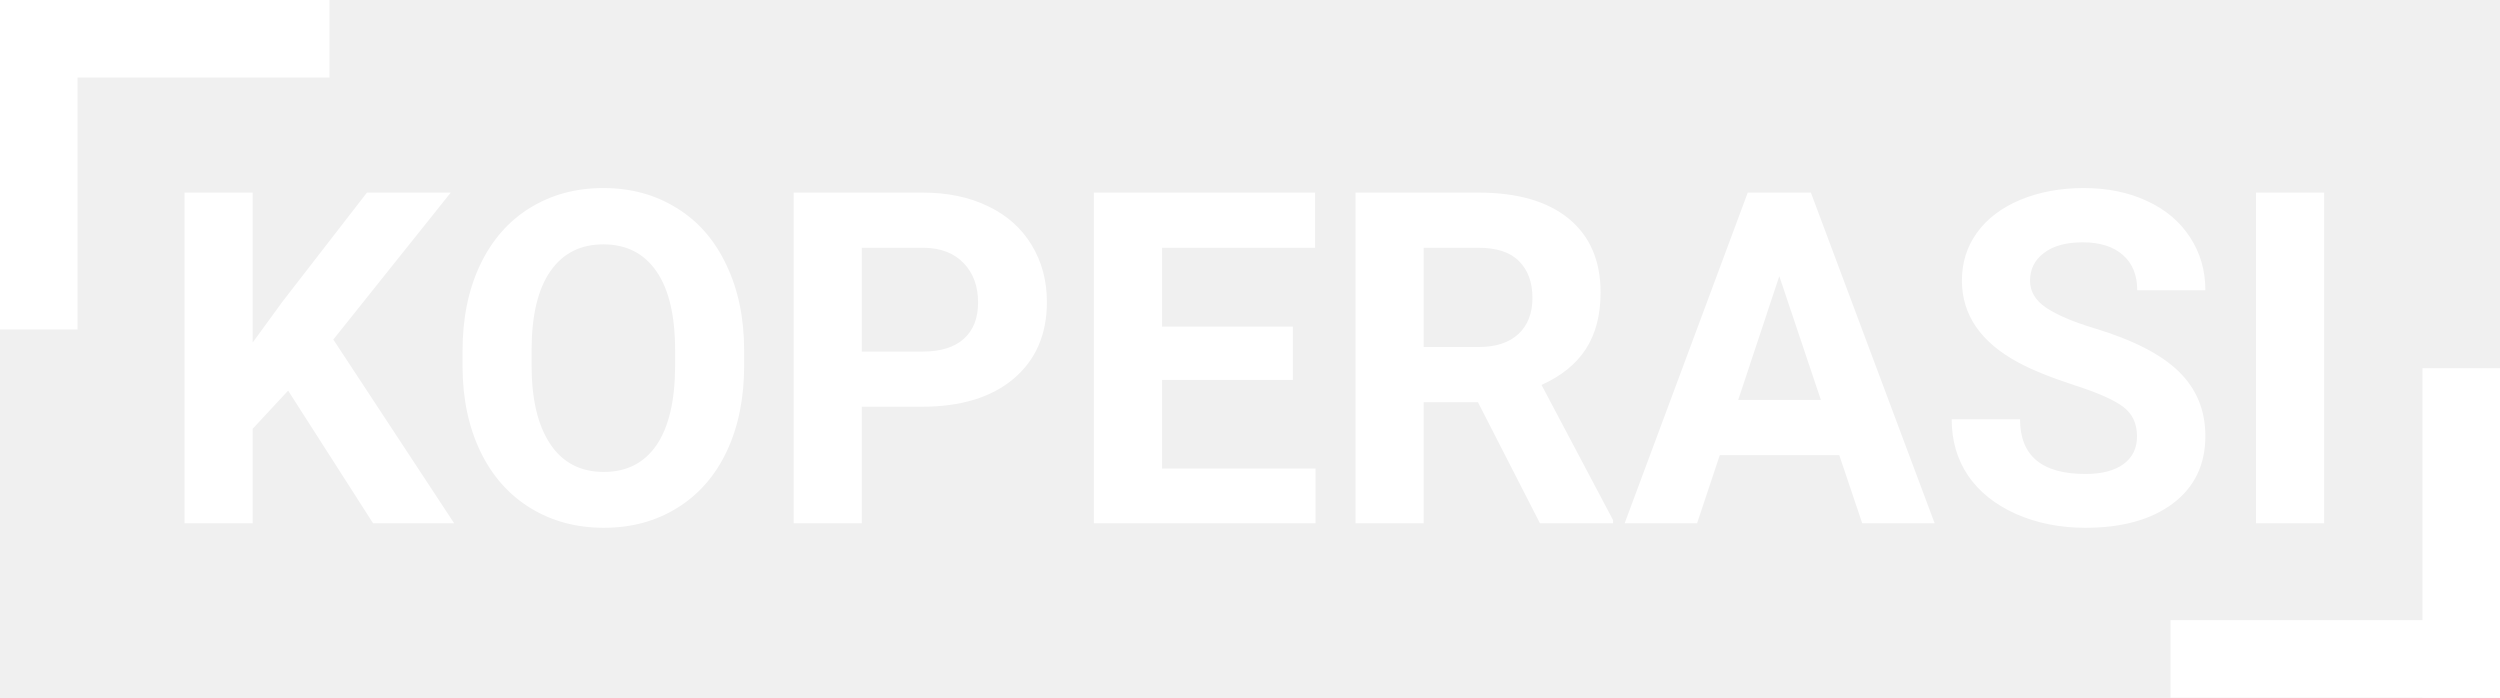
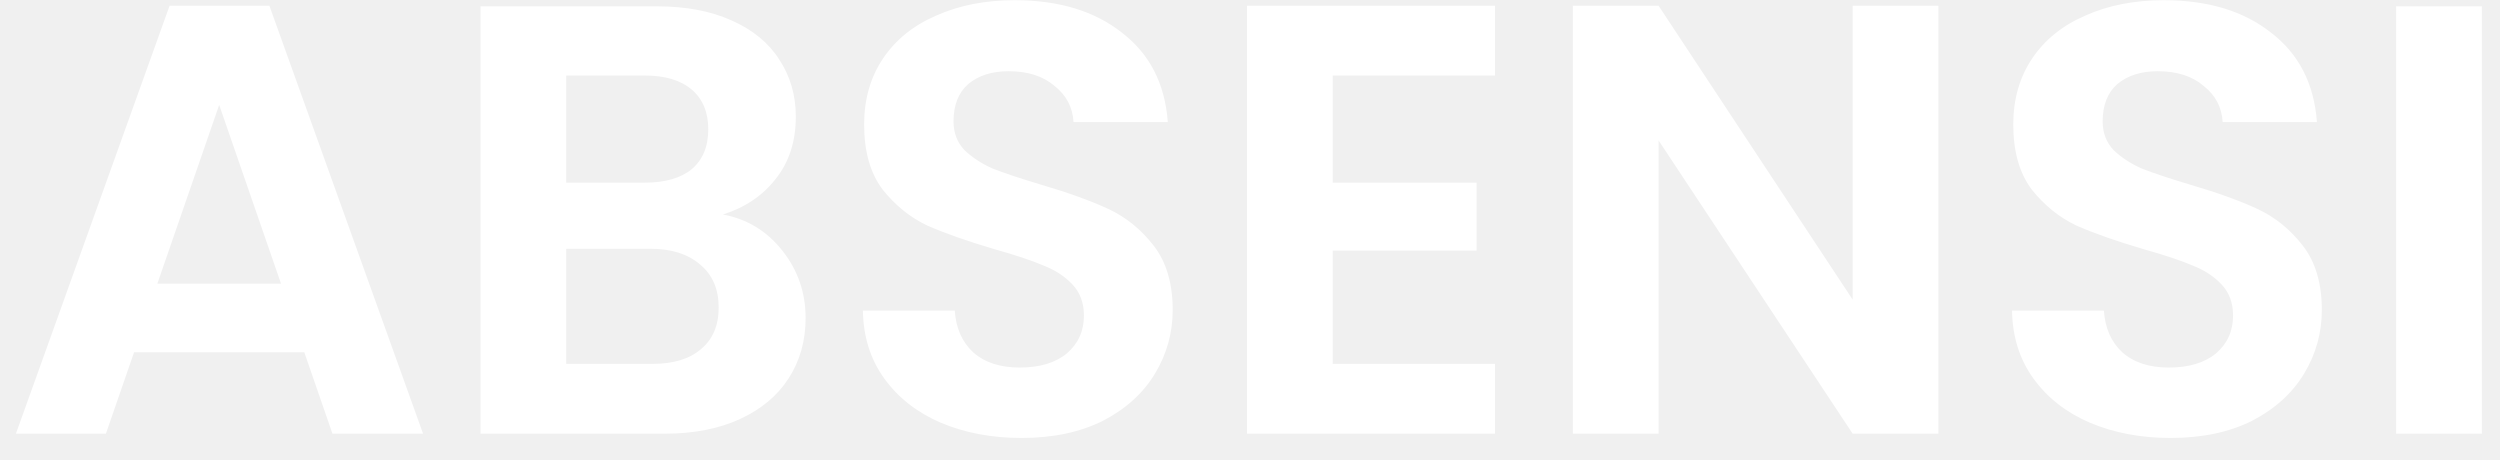
- <svg xmlns="http://www.w3.org/2000/svg" width="129" height="36" viewBox="0 0 129 36" fill="none">
-   <path d="M14.867 20.156L13.039 22.125V27H9.523V9.938H13.039V17.672L14.586 15.551L18.934 9.938H23.258L17.199 17.52L23.434 27H19.25L14.867 20.156ZM38.398 18.855C38.398 20.535 38.102 22.008 37.508 23.273C36.914 24.539 36.062 25.516 34.953 26.203C33.852 26.891 32.586 27.234 31.156 27.234C29.742 27.234 28.48 26.895 27.371 26.215C26.262 25.535 25.402 24.566 24.793 23.309C24.184 22.043 23.875 20.59 23.867 18.949V18.105C23.867 16.426 24.168 14.949 24.77 13.676C25.379 12.395 26.234 11.414 27.336 10.734C28.445 10.047 29.711 9.703 31.133 9.703C32.555 9.703 33.816 10.047 34.918 10.734C36.027 11.414 36.883 12.395 37.484 13.676C38.094 14.949 38.398 16.422 38.398 18.094V18.855ZM34.836 18.082C34.836 16.293 34.516 14.934 33.875 14.004C33.234 13.074 32.32 12.609 31.133 12.609C29.953 12.609 29.043 13.07 28.402 13.992C27.762 14.906 27.438 16.25 27.43 18.023V18.855C27.43 20.598 27.75 21.949 28.391 22.91C29.031 23.871 29.953 24.352 31.156 24.352C32.336 24.352 33.242 23.891 33.875 22.969C34.508 22.039 34.828 20.688 34.836 18.914V18.082ZM44.469 20.988V27H40.953V9.938H47.609C48.891 9.938 50.016 10.172 50.984 10.641C51.961 11.109 52.711 11.777 53.234 12.645C53.758 13.504 54.02 14.484 54.02 15.586C54.02 17.258 53.445 18.578 52.297 19.547C51.156 20.508 49.574 20.988 47.551 20.988H44.469ZM44.469 18.141H47.609C48.539 18.141 49.246 17.922 49.73 17.484C50.223 17.047 50.469 16.422 50.469 15.609C50.469 14.773 50.223 14.098 49.73 13.582C49.238 13.066 48.559 12.801 47.691 12.785H44.469V18.141ZM66.711 19.605H59.961V24.176H67.883V27H56.445V9.938H67.859V12.785H59.961V16.852H66.711V19.605ZM76.262 20.754H73.461V27H69.945V9.938H76.285C78.301 9.938 79.856 10.387 80.949 11.285C82.043 12.184 82.59 13.453 82.59 15.094C82.59 16.258 82.336 17.23 81.828 18.012C81.328 18.785 80.566 19.402 79.543 19.863L83.234 26.836V27H79.461L76.262 20.754ZM73.461 17.906H76.297C77.18 17.906 77.863 17.684 78.348 17.238C78.832 16.785 79.074 16.164 79.074 15.375C79.074 14.57 78.844 13.938 78.383 13.477C77.93 13.016 77.231 12.785 76.285 12.785H73.461V17.906ZM94.906 23.484H88.742L87.57 27H83.832L90.184 9.938H93.441L99.828 27H96.09L94.906 23.484ZM89.691 20.637H93.957L91.812 14.25L89.691 20.637ZM110.27 22.523C110.27 21.859 110.035 21.352 109.566 21C109.098 20.641 108.254 20.266 107.035 19.875C105.816 19.477 104.852 19.086 104.141 18.703C102.203 17.656 101.234 16.246 101.234 14.473C101.234 13.551 101.492 12.73 102.008 12.012C102.531 11.285 103.277 10.719 104.246 10.312C105.223 9.906 106.316 9.703 107.527 9.703C108.746 9.703 109.832 9.926 110.785 10.371C111.738 10.809 112.477 11.43 113 12.234C113.531 13.039 113.797 13.953 113.797 14.977H110.281C110.281 14.195 110.035 13.59 109.543 13.16C109.051 12.723 108.359 12.504 107.469 12.504C106.609 12.504 105.941 12.688 105.465 13.055C104.988 13.414 104.75 13.891 104.75 14.484C104.75 15.039 105.027 15.504 105.582 15.879C106.145 16.254 106.969 16.605 108.055 16.934C110.055 17.535 111.512 18.281 112.426 19.172C113.34 20.062 113.797 21.172 113.797 22.5C113.797 23.977 113.238 25.137 112.121 25.98C111.004 26.816 109.5 27.234 107.609 27.234C106.297 27.234 105.102 26.996 104.023 26.52C102.945 26.035 102.121 25.375 101.551 24.539C100.988 23.703 100.707 22.734 100.707 21.633H104.234C104.234 23.516 105.359 24.457 107.609 24.457C108.445 24.457 109.098 24.289 109.566 23.953C110.035 23.609 110.27 23.133 110.27 22.523ZM119.926 27H116.41V9.938H119.926V27Z" fill="white" />
-   <rect x="125" y="19" width="4" height="17" fill="white" />
-   <rect x="112" y="36" width="4" height="17" transform="rotate(-90 112 36)" fill="white" />
-   <rect width="4" height="17" fill="white" />
-   <rect y="4" width="4" height="17" transform="rotate(-90 0 4)" fill="white" />
+ <svg xmlns="http://www.w3.org/2000/svg" width="98" height="18" viewBox="0 0 98 18" fill="none">
+   <path d="M11.928 13.808H5.256L4.152 17H0.624L6.648 0.224H10.56L16.584 17H13.032L11.928 13.808ZM11.016 11.12L8.592 4.112L6.168 11.12H11.016ZM28.34 8.408C29.284 8.584 30.06 9.056 30.668 9.824C31.276 10.592 31.58 11.472 31.58 12.464C31.58 13.36 31.356 14.152 30.908 14.84C30.476 15.512 29.844 16.04 29.012 16.424C28.18 16.808 27.196 17 26.06 17H18.836V0.248H25.748C26.884 0.248 27.86 0.432 28.676 0.8C29.508 1.168 30.132 1.68 30.548 2.336C30.98 2.992 31.196 3.736 31.196 4.568C31.196 5.544 30.932 6.36 30.404 7.016C29.892 7.672 29.204 8.136 28.34 8.408ZM22.196 7.16H25.268C26.068 7.16 26.684 6.984 27.116 6.632C27.548 6.264 27.764 5.744 27.764 5.072C27.764 4.4 27.548 3.88 27.116 3.512C26.684 3.144 26.068 2.96 25.268 2.96H22.196V7.16ZM25.58 14.264C26.396 14.264 27.028 14.072 27.476 13.688C27.94 13.304 28.172 12.76 28.172 12.056C28.172 11.336 27.932 10.776 27.452 10.376C26.972 9.96 26.324 9.752 25.508 9.752H22.196V14.264H25.58ZM40.042 17.168C38.874 17.168 37.818 16.968 36.874 16.568C35.946 16.168 35.21 15.592 34.666 14.84C34.122 14.088 33.842 13.2 33.826 12.176H37.426C37.474 12.864 37.714 13.408 38.146 13.808C38.594 14.208 39.202 14.408 39.97 14.408C40.754 14.408 41.37 14.224 41.818 13.856C42.266 13.472 42.49 12.976 42.49 12.368C42.49 11.872 42.338 11.464 42.034 11.144C41.73 10.824 41.346 10.576 40.882 10.4C40.434 10.208 39.81 10 39.01 9.776C37.922 9.456 37.034 9.144 36.346 8.84C35.674 8.52 35.09 8.048 34.594 7.424C34.114 6.784 33.874 5.936 33.874 4.88C33.874 3.888 34.122 3.024 34.618 2.288C35.114 1.552 35.81 0.992 36.706 0.608C37.602 0.208 38.626 0.008 39.778 0.008C41.506 0.008 42.906 0.432 43.978 1.28C45.066 2.112 45.666 3.28 45.778 4.784H42.082C42.05 4.208 41.802 3.736 41.338 3.368C40.89 2.984 40.29 2.792 39.538 2.792C38.882 2.792 38.354 2.96 37.954 3.296C37.57 3.632 37.378 4.12 37.378 4.76C37.378 5.208 37.522 5.584 37.81 5.888C38.114 6.176 38.482 6.416 38.914 6.608C39.362 6.784 39.986 6.992 40.786 7.232C41.874 7.552 42.762 7.872 43.45 8.192C44.138 8.512 44.73 8.992 45.226 9.632C45.722 10.272 45.97 11.112 45.97 12.152C45.97 13.048 45.738 13.88 45.274 14.648C44.81 15.416 44.13 16.032 43.234 16.496C42.338 16.944 41.274 17.168 40.042 17.168ZM52.243 2.96V7.16H57.883V9.824H52.243V14.264H58.603V17H48.883V0.224H58.603V2.96H52.243ZM75.984 17H72.624L65.016 5.504V17H61.656V0.224H65.016L72.624 11.744V0.224H75.984V17ZM85.088 17.168C83.92 17.168 82.864 16.968 81.92 16.568C80.992 16.168 80.256 15.592 79.712 14.84C79.168 14.088 78.888 13.2 78.872 12.176H82.472C82.52 12.864 82.76 13.408 83.192 13.808C83.64 14.208 84.248 14.408 85.016 14.408C85.8 14.408 86.416 14.224 86.864 13.856C87.312 13.472 87.536 12.976 87.536 12.368C87.536 11.872 87.384 11.464 87.08 11.144C86.776 10.824 86.392 10.576 85.928 10.4C85.48 10.208 84.856 10 84.056 9.776C82.968 9.456 82.08 9.144 81.392 8.84C80.72 8.52 80.136 8.048 79.64 7.424C79.16 6.784 78.92 5.936 78.92 4.88C78.92 3.888 79.168 3.024 79.664 2.288C80.16 1.552 80.856 0.992 81.752 0.608C82.648 0.208 83.672 0.008 84.824 0.008C86.552 0.008 87.952 0.432 89.024 1.28C90.112 2.112 90.712 3.28 90.824 4.784H87.128C87.096 4.208 86.848 3.736 86.384 3.368C85.936 2.984 85.336 2.792 84.584 2.792C83.928 2.792 83.4 2.96 83 3.296C82.616 3.632 82.424 4.12 82.424 4.76C82.424 5.208 82.568 5.584 82.856 5.888C83.16 6.176 83.528 6.416 83.96 6.608C84.408 6.784 85.032 6.992 85.832 7.232C86.92 7.552 87.808 7.872 88.496 8.192C89.184 8.512 89.776 8.992 90.272 9.632C90.768 10.272 91.016 11.112 91.016 12.152C91.016 13.048 90.784 13.88 90.32 14.648C89.856 15.416 89.176 16.032 88.28 16.496C87.384 16.944 86.32 17.168 85.088 17.168ZM97.289 0.248V17H93.929V0.248H97.289Z" fill="white" />
</svg>
